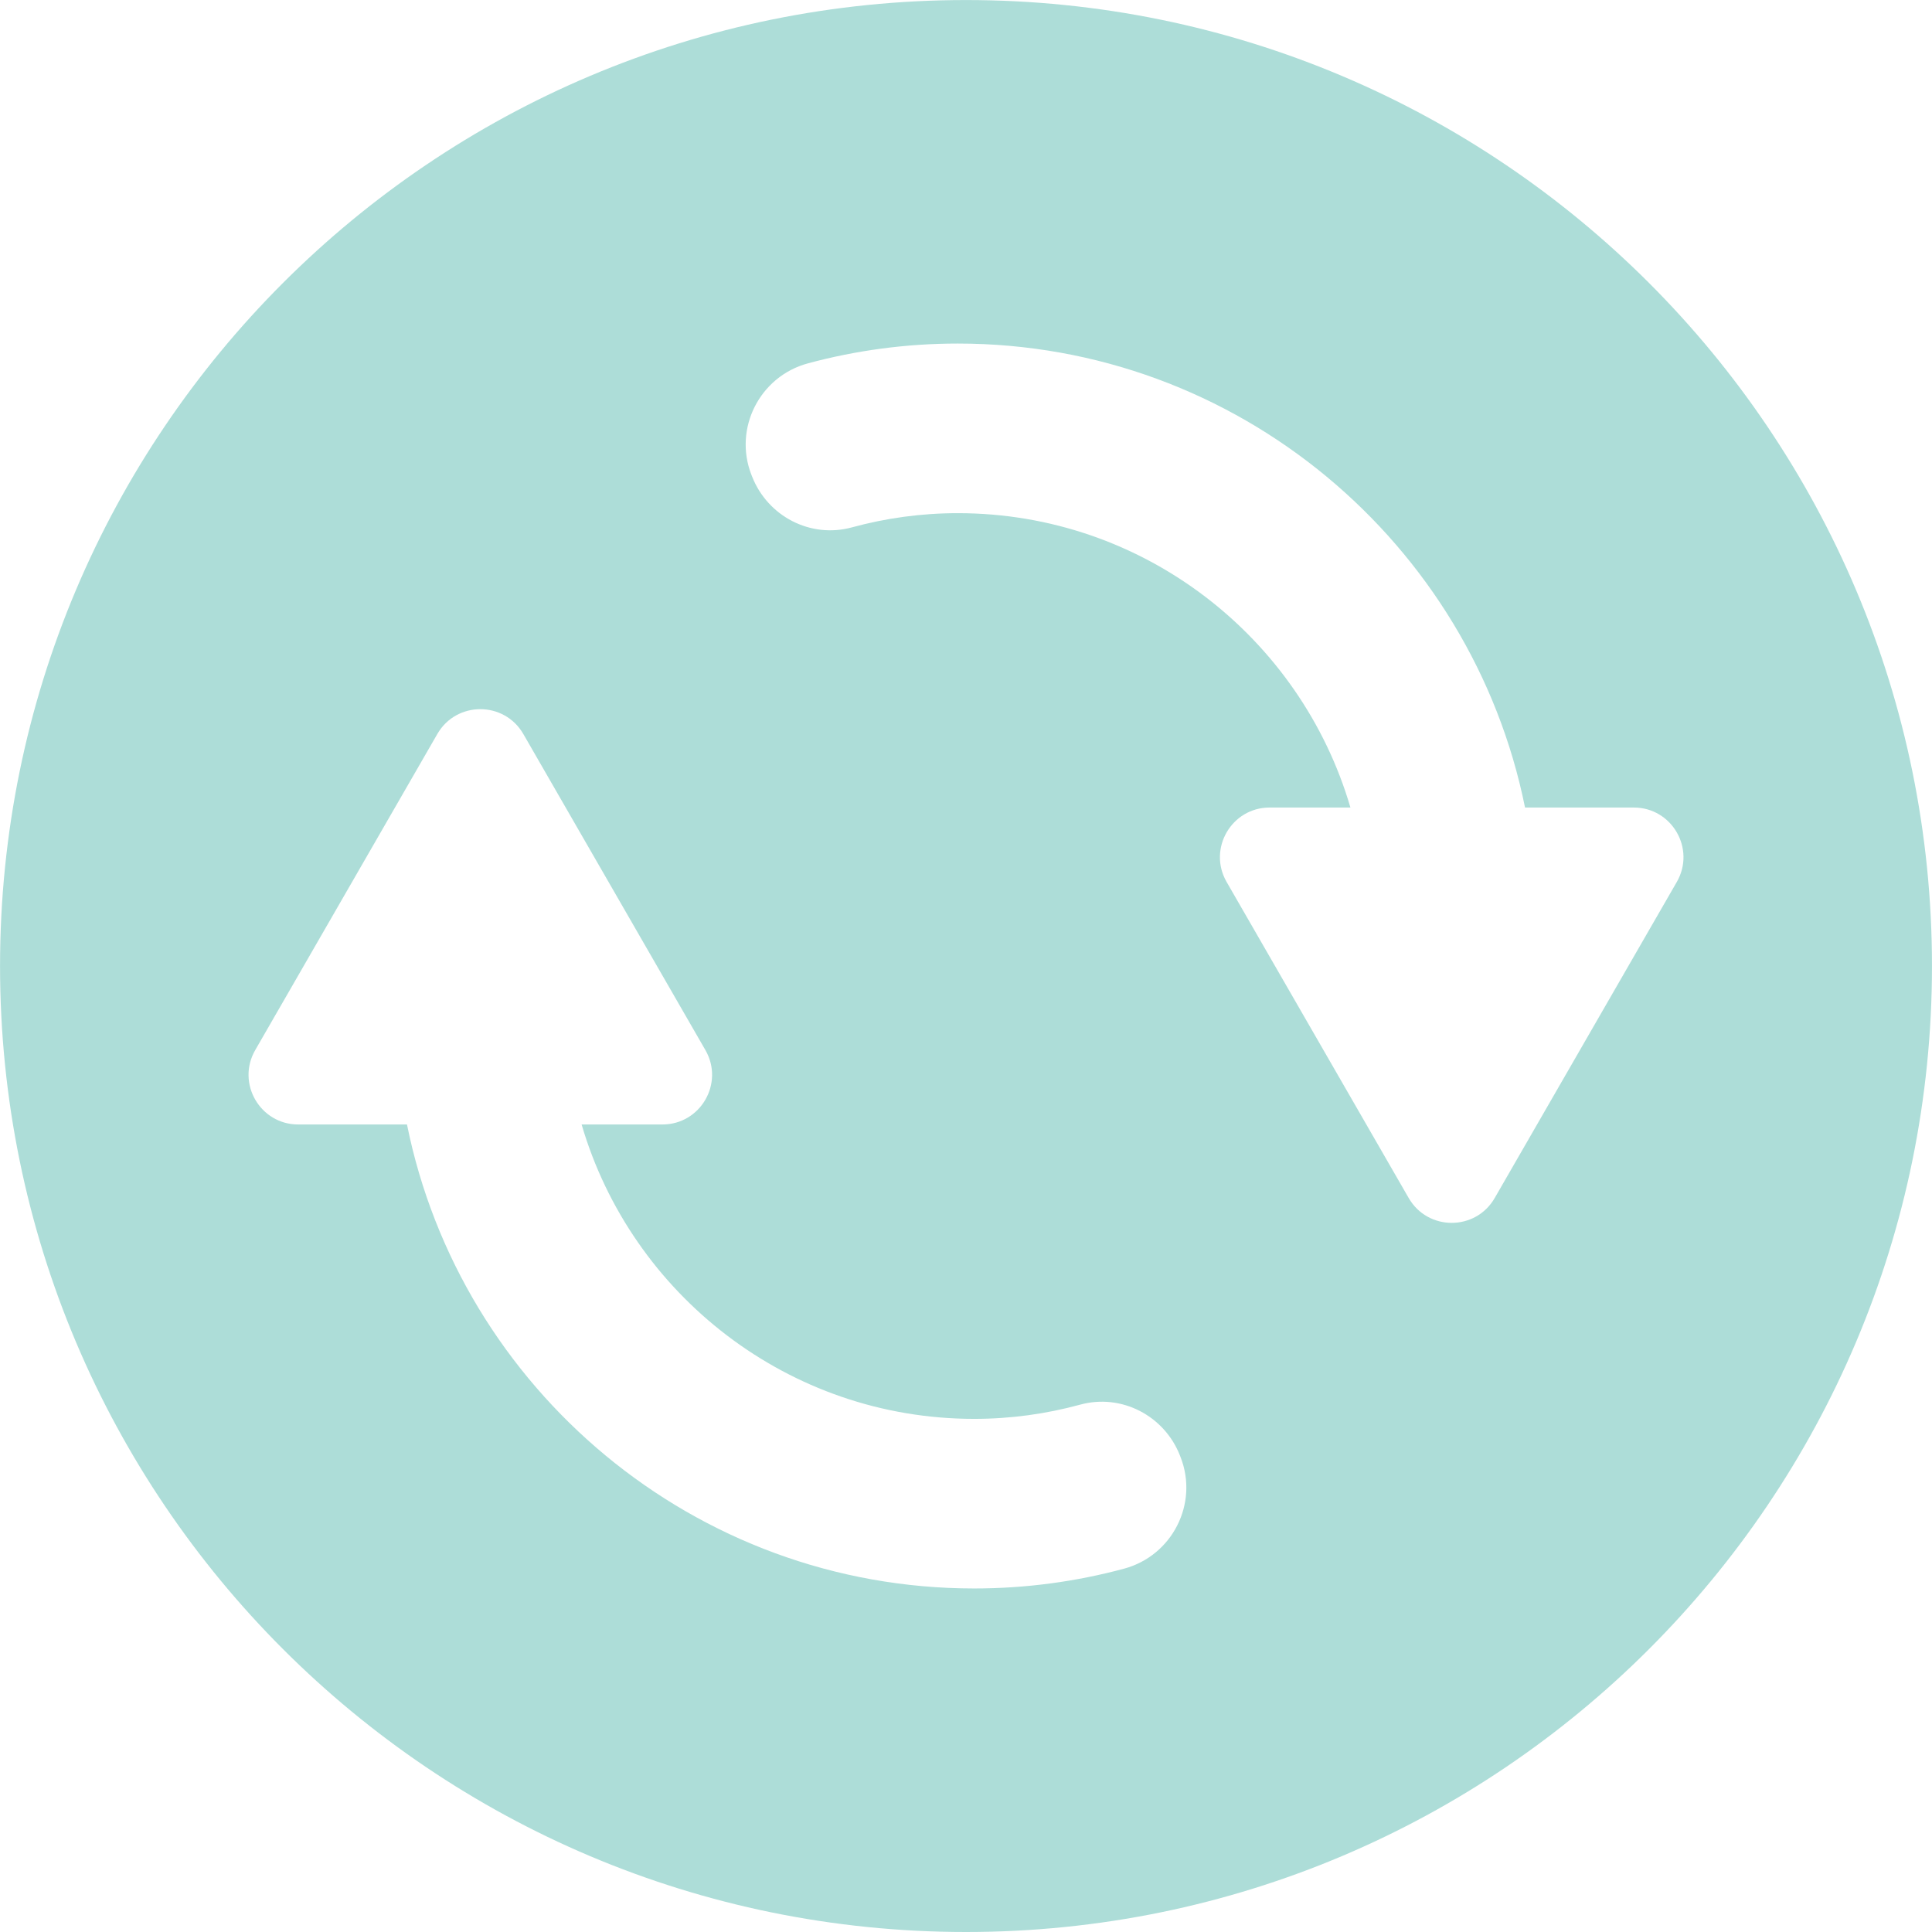
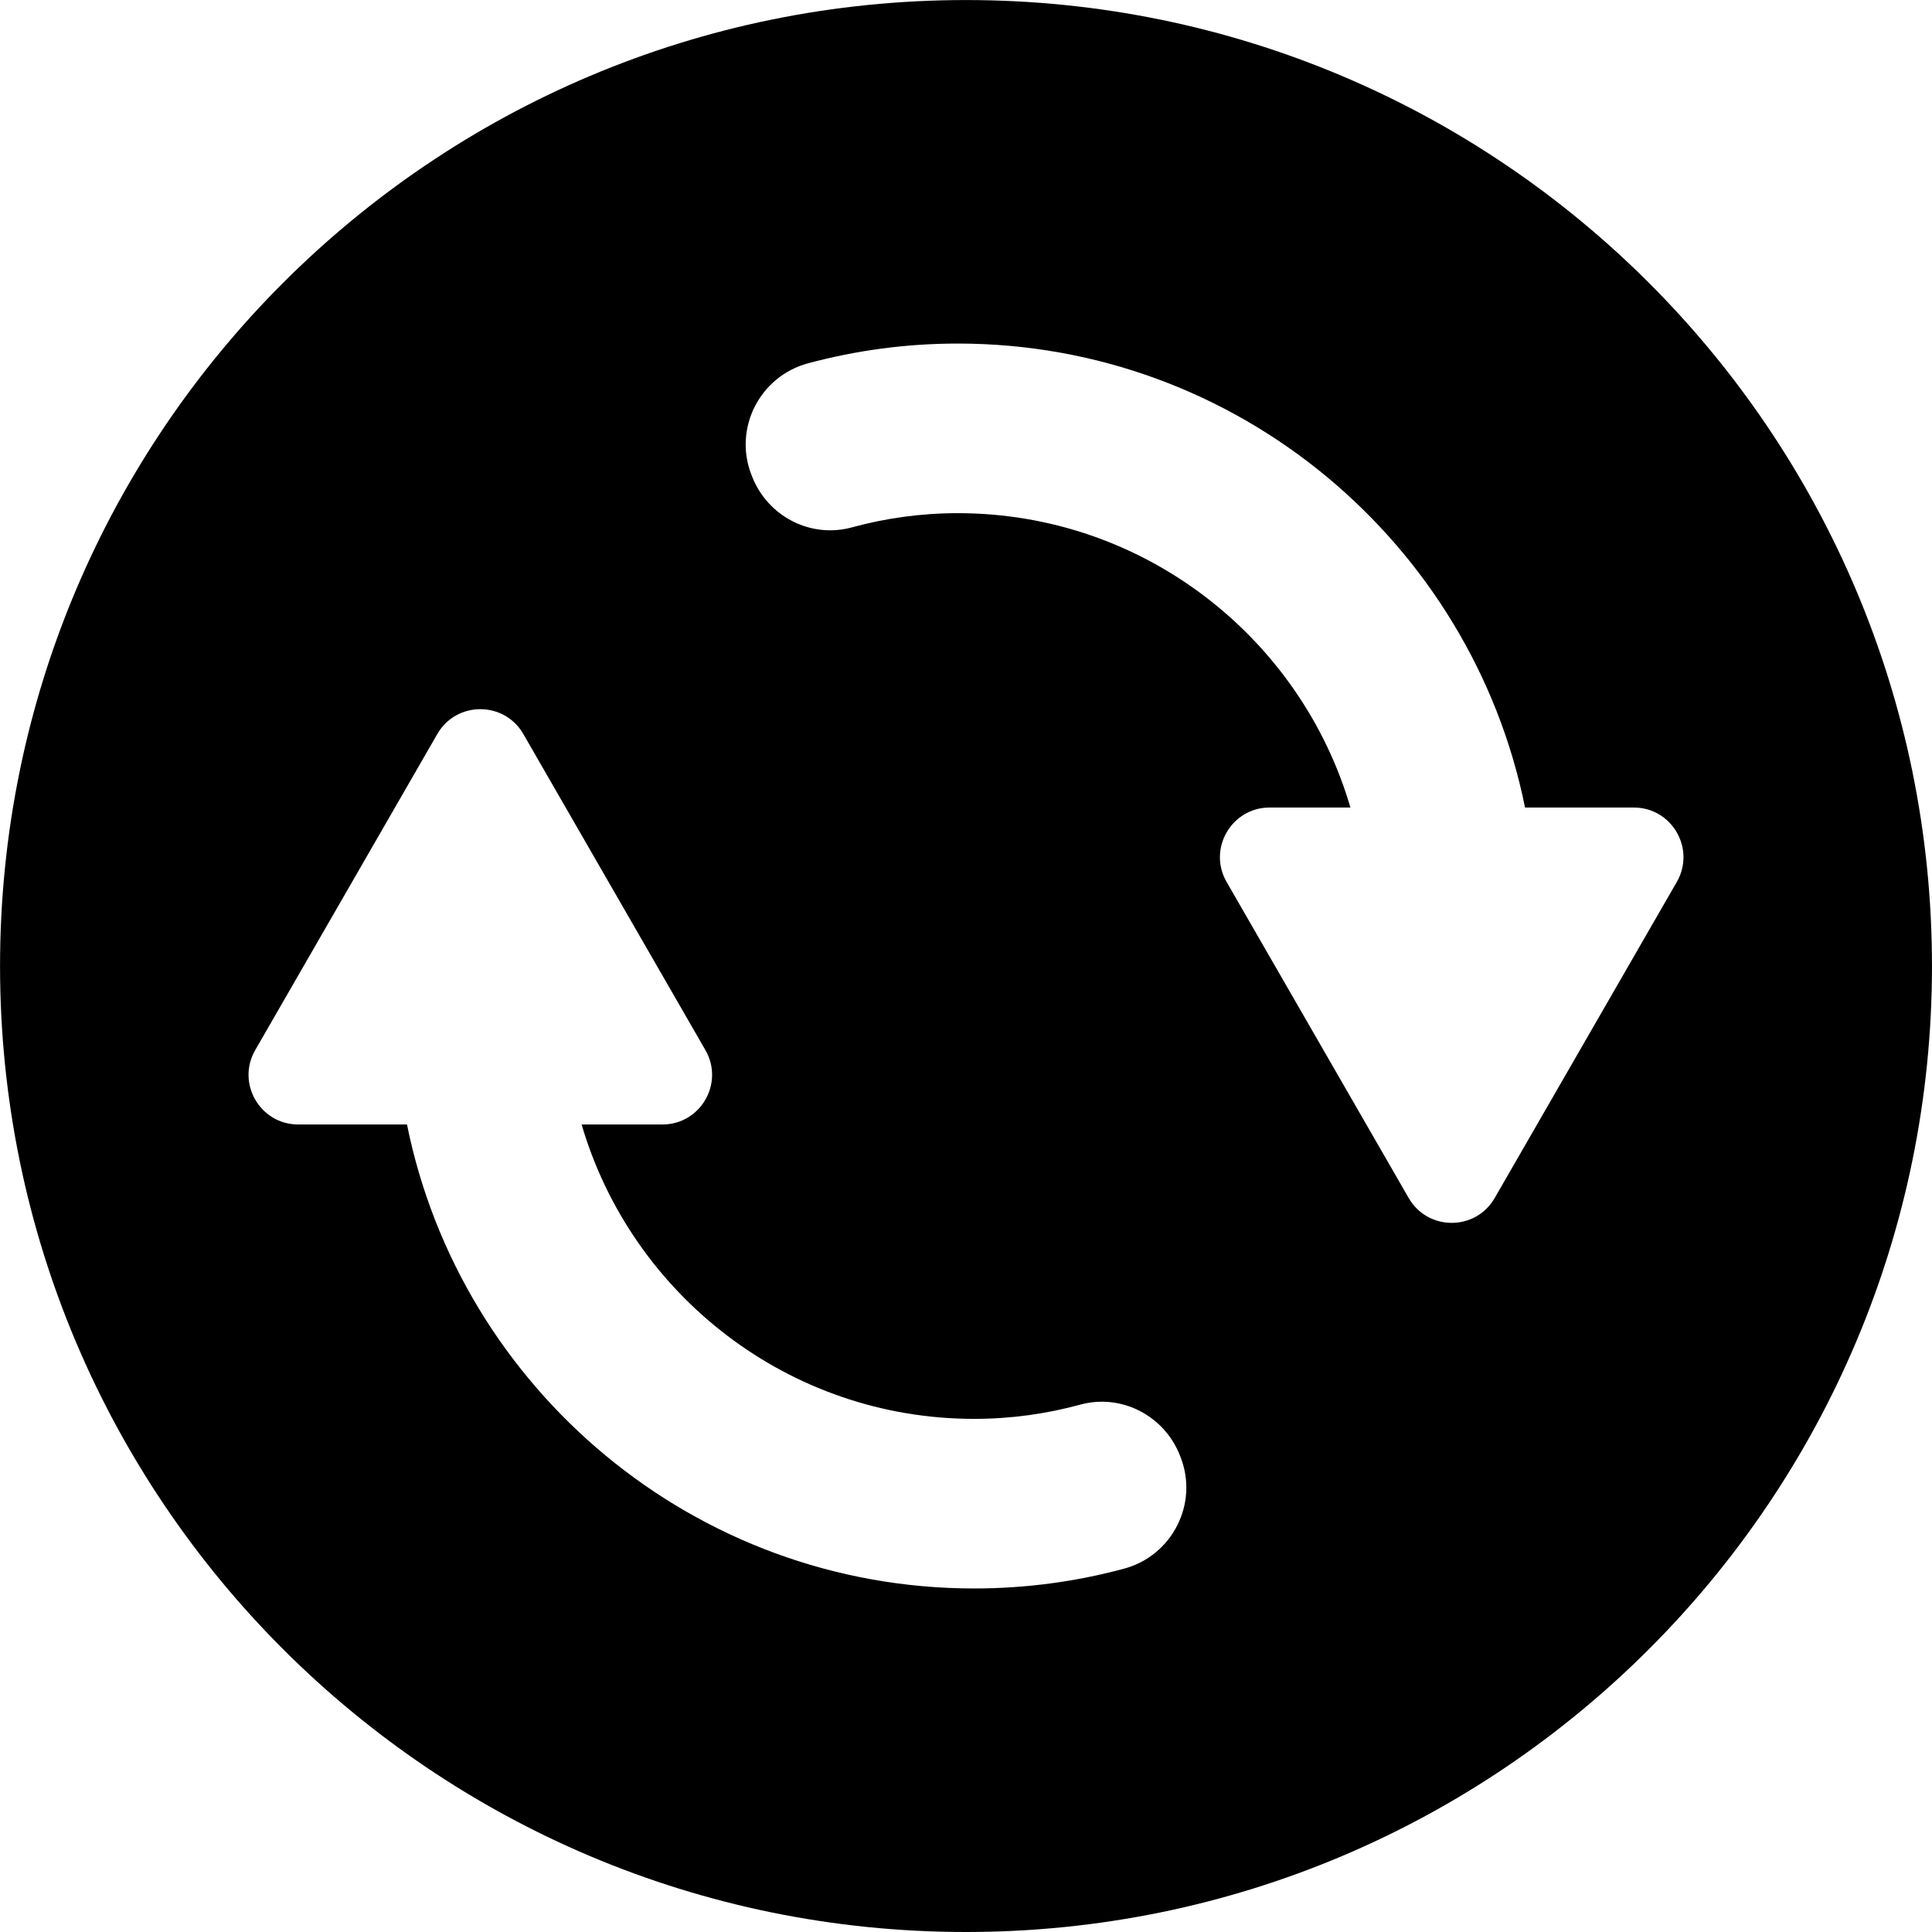
- <svg xmlns="http://www.w3.org/2000/svg" width="375pt" height="375pt" viewBox="0 0 375 375" version="1.2">
+ <svg xmlns="http://www.w3.org/2000/svg" id="reload" viewBox="0 0 375 375" version="1.2">
  <g id="surface1">
    <rect x="0" y="0" width="375" height="375" style="fill:rgb(100%,100%,100%);fill-opacity:1;stroke:none;" />
    <rect x="0" y="0" width="375" height="375" style="fill:rgb(100%,100%,100%);fill-opacity:1;stroke:none;" />
    <rect x="0" y="0" width="375" height="375" style="fill:rgb(100%,100%,100%);fill-opacity:1;stroke:none;" />
-     <path style=" stroke:none;fill-rule:nonzero;fill:rgb(67.839%,86.67%,84.709%);fill-opacity:1;" d="M 374.996 187.504 C 374.996 83.953 291.051 0.008 187.5 0.008 C 83.949 0.008 0.008 83.953 0.008 187.504 C 0.008 291.055 83.949 375 187.5 375 C 291.051 375 374.996 291.055 374.996 187.504 " />
+     <path style=" stroke:none;fill-rule:nonzero;fill-opacity:1;" d="M 374.996 187.504 C 374.996 83.953 291.051 0.008 187.5 0.008 C 83.949 0.008 0.008 83.953 0.008 187.504 C 0.008 291.055 83.949 375 187.5 375 C 291.051 375 374.996 291.055 374.996 187.504 " />
    <path style=" stroke:none;fill-rule:nonzero;fill:rgb(100%,100%,100%);fill-opacity:1;" d="M 317.117 156.742 L 296.008 156.742 C 285.652 105.438 240.227 66.684 185.914 66.684 C 175.852 66.684 166.098 68.023 156.816 70.527 C 147.473 73.047 142.324 83.152 145.852 92.168 C 145.891 92.27 145.934 92.371 145.973 92.473 C 149.004 100.223 157.32 104.555 165.348 102.363 C 171.902 100.574 178.793 99.605 185.914 99.605 C 221.965 99.605 252.465 123.766 262.117 156.742 L 246.434 156.742 C 239.023 156.742 234.387 164.762 238.086 171.188 L 273.426 232.531 C 277.133 238.965 286.418 238.965 290.121 232.531 L 325.465 171.188 C 329.164 164.762 324.527 156.742 317.117 156.742 " />
    <path style=" stroke:none;fill-rule:nonzero;fill:rgb(100%,100%,100%);fill-opacity:1;" d="M 57.887 218.262 L 78.996 218.262 C 89.355 269.566 134.777 308.32 189.09 308.32 C 199.152 308.32 208.906 306.98 218.188 304.477 C 227.535 301.957 232.68 291.852 229.152 282.84 C 229.113 282.734 229.07 282.633 229.031 282.527 C 226.004 274.781 217.684 270.449 209.66 272.641 C 203.102 274.43 196.211 275.402 189.09 275.402 C 153.039 275.402 122.543 251.238 112.891 218.262 L 128.57 218.262 C 135.984 218.262 140.617 210.242 136.918 203.82 L 101.578 142.473 C 97.871 136.043 88.586 136.043 84.883 142.473 L 49.539 203.82 C 45.84 210.242 50.477 218.262 57.887 218.262 " />
  </g>
</svg>
